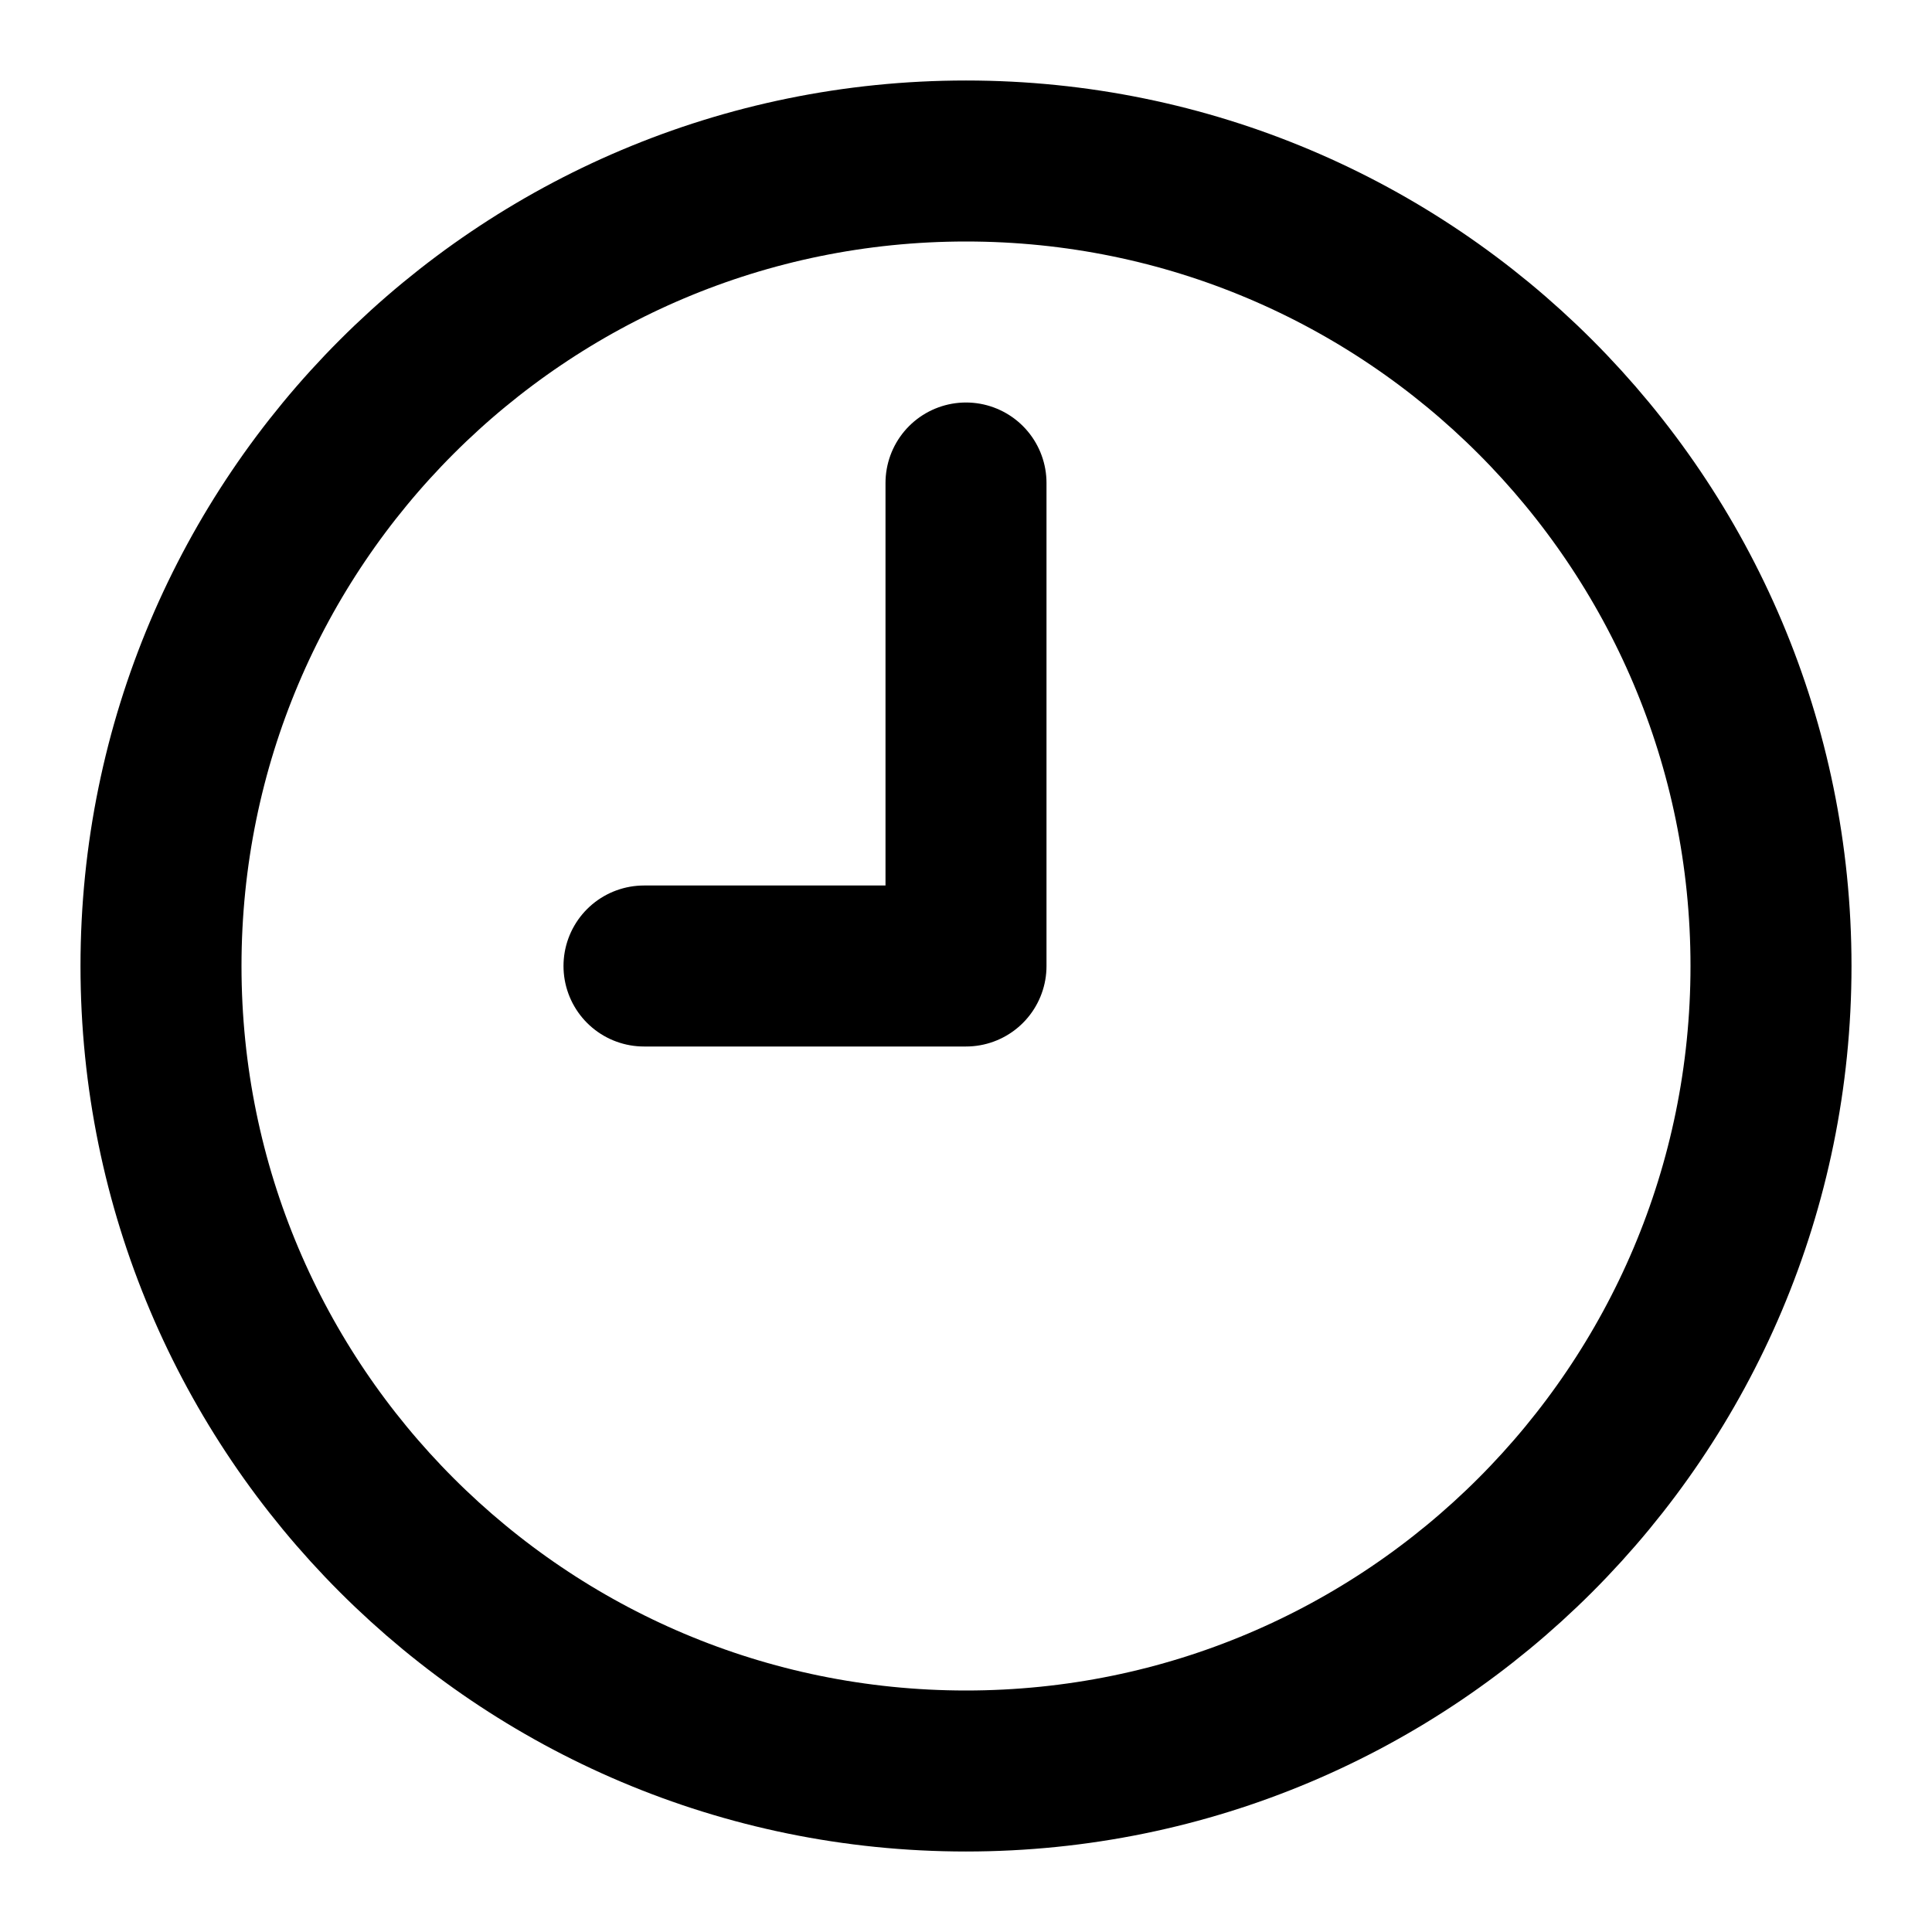
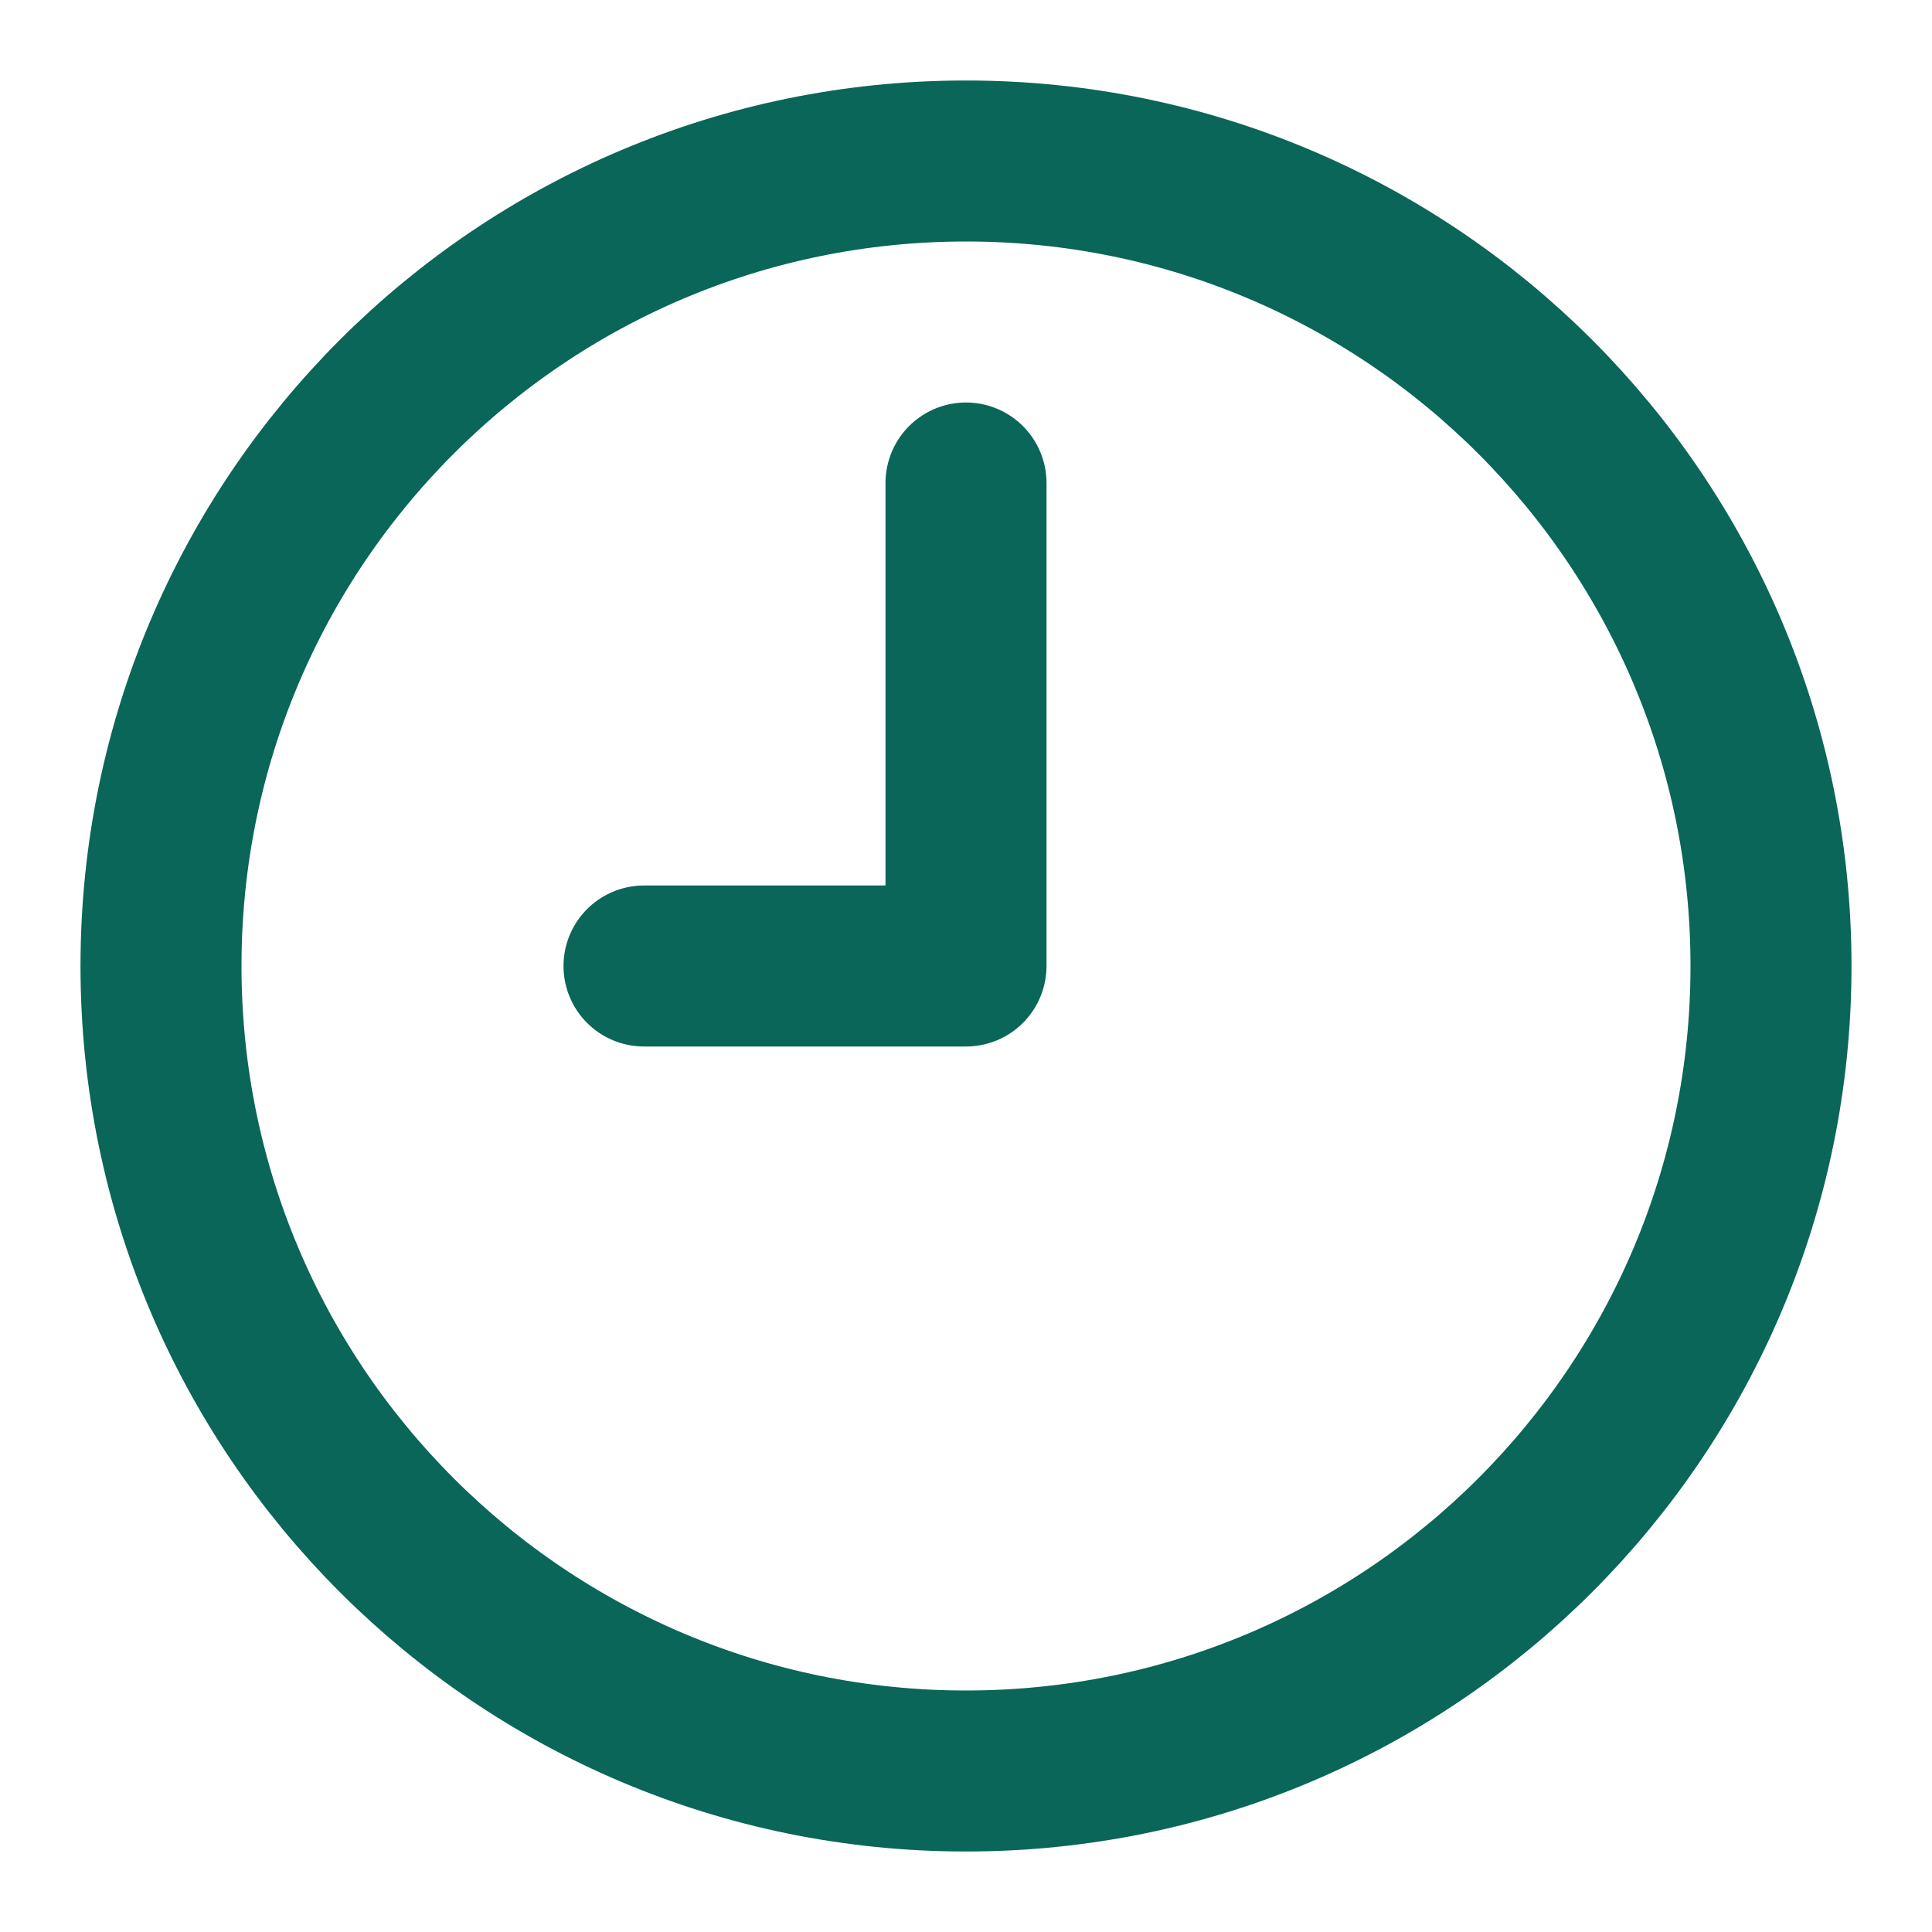
- <svg xmlns="http://www.w3.org/2000/svg" width="24" height="24" viewBox="0 0 24 24" fill="none" stroke="currentColor" stroke-width="2" stroke-linecap="round" stroke-linejoin="round" class="lucide lucide-clock9-icon lucide-clock-9">
+ <svg xmlns="http://www.w3.org/2000/svg" width="24" height="24" viewBox="0 0 24 24" fill="none" stroke="#096658" stroke-width="2" stroke-linecap="round" stroke-linejoin="round" class="lucide lucide-clock9-icon lucide-clock-9">
  <circle cx="12" cy="12" r="10" />
  <path d="M12 6v6H8" />
</svg>
